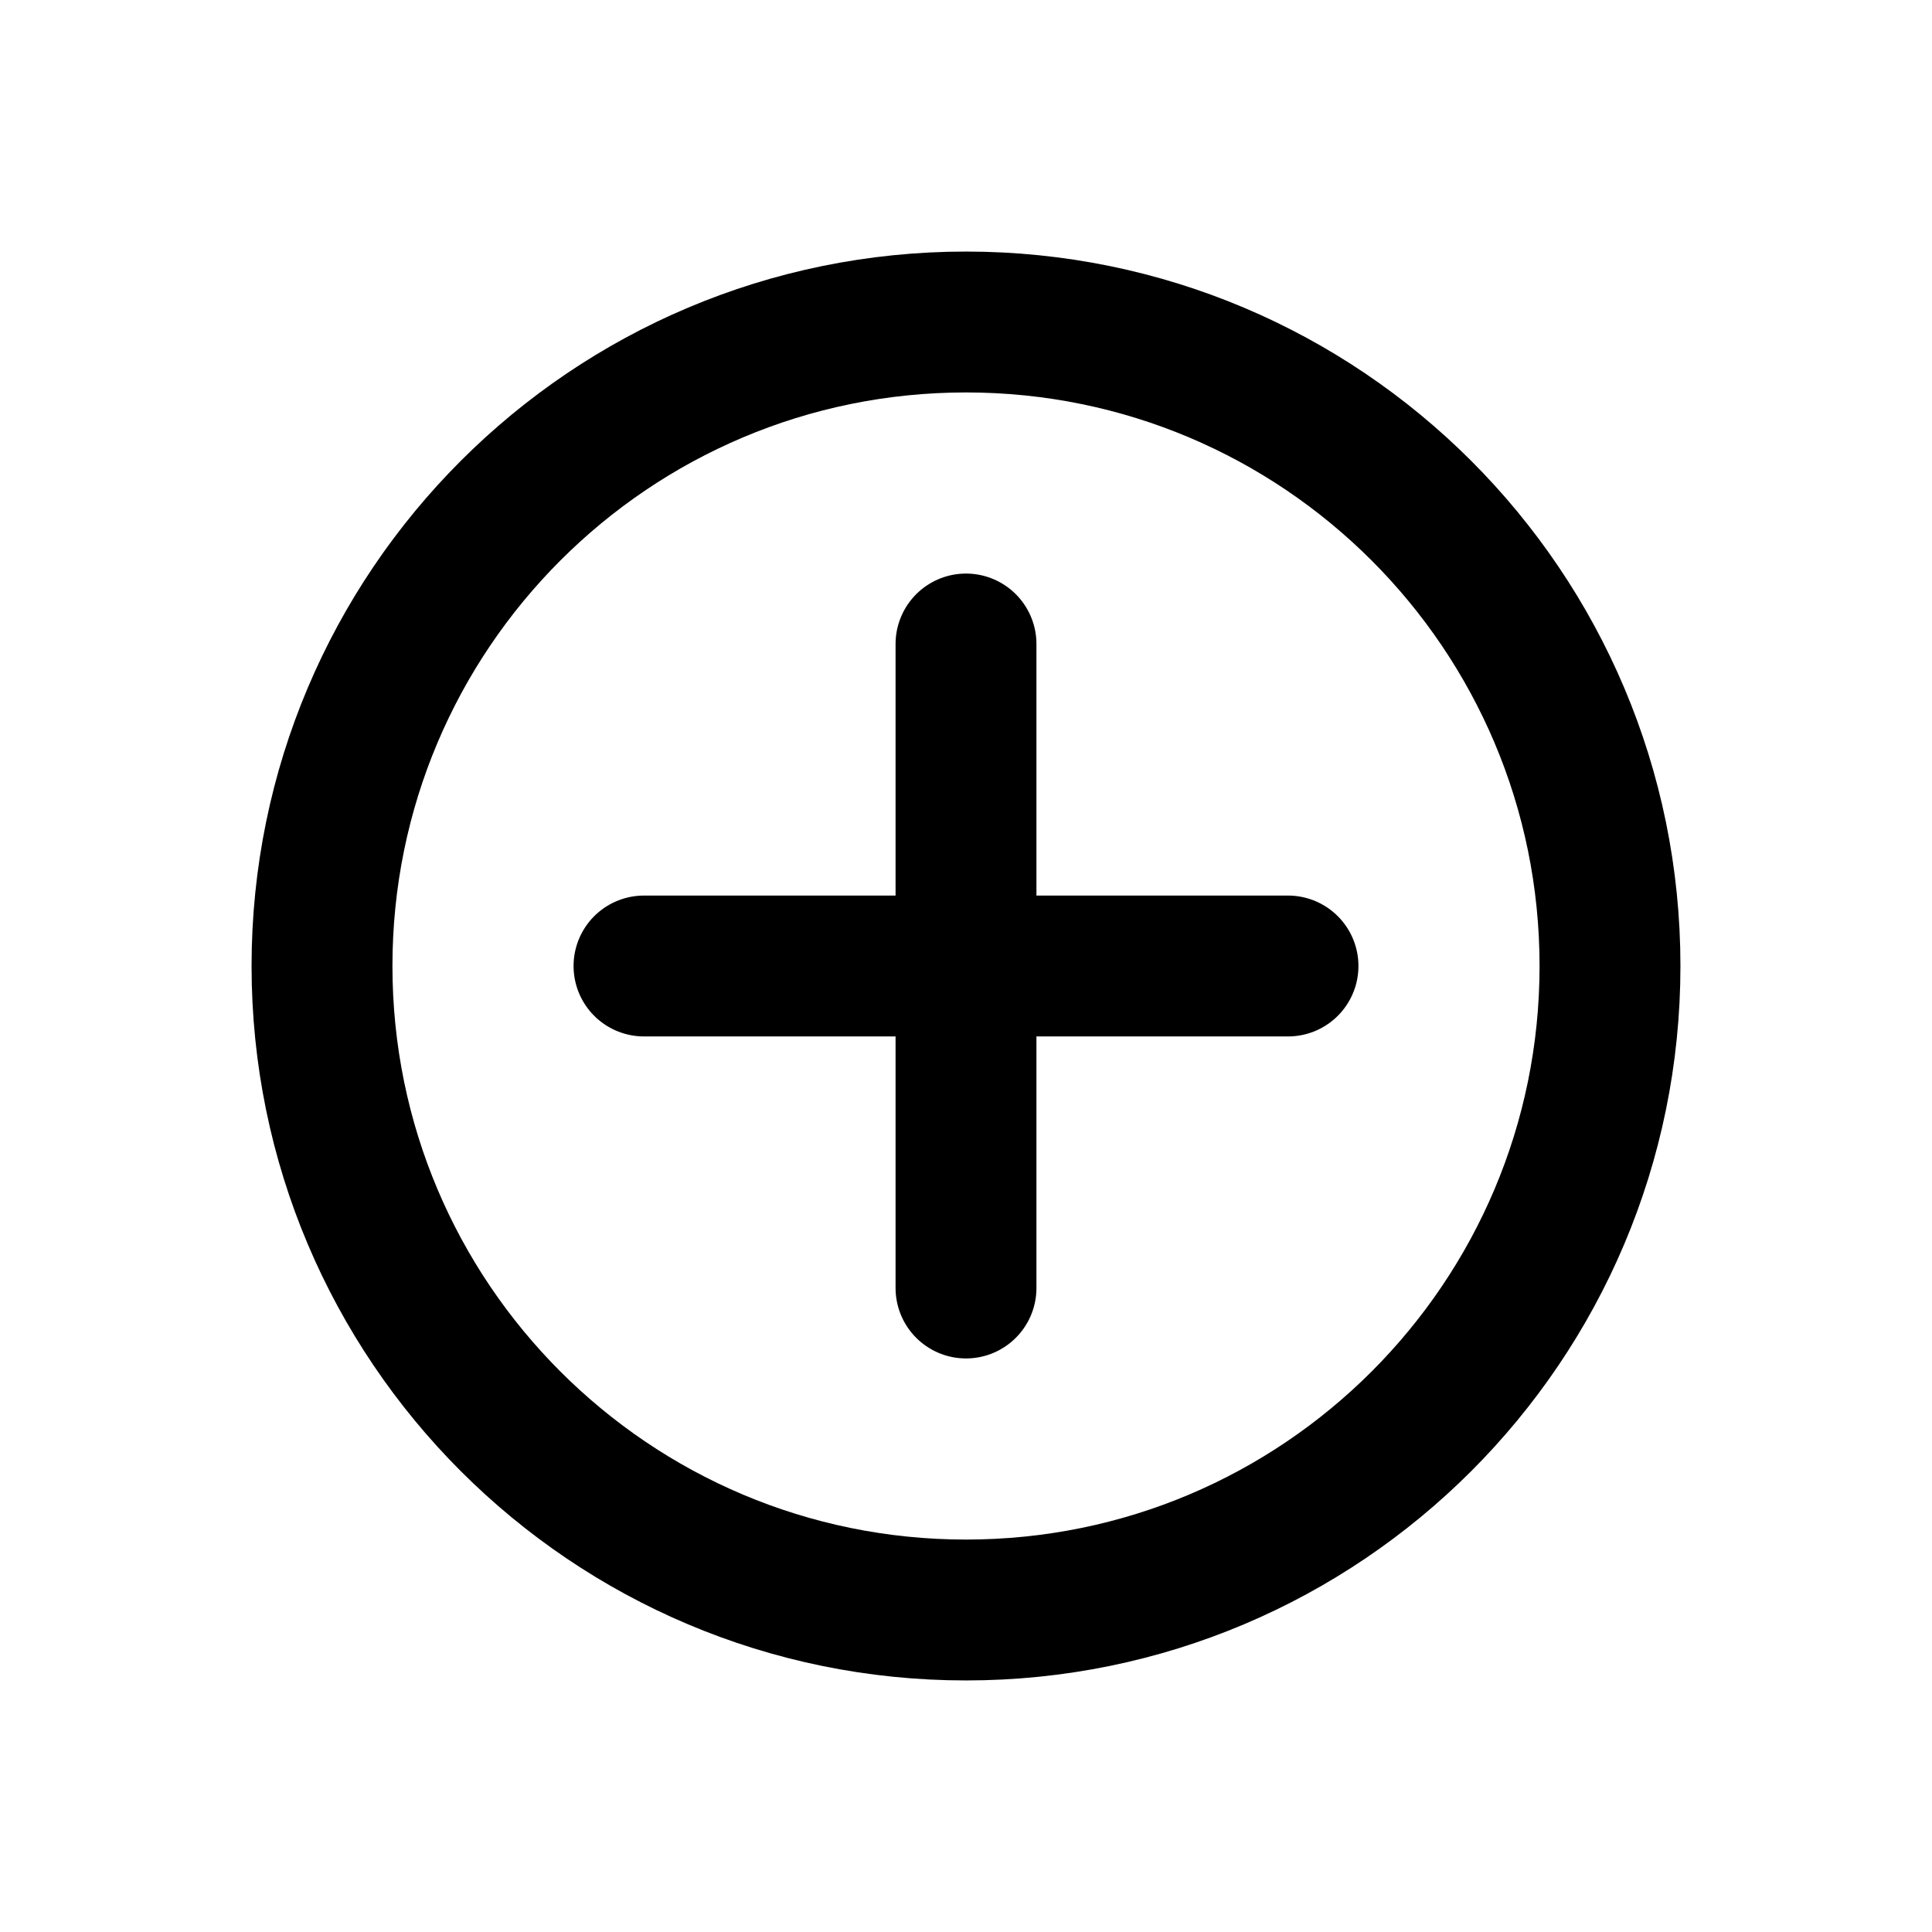
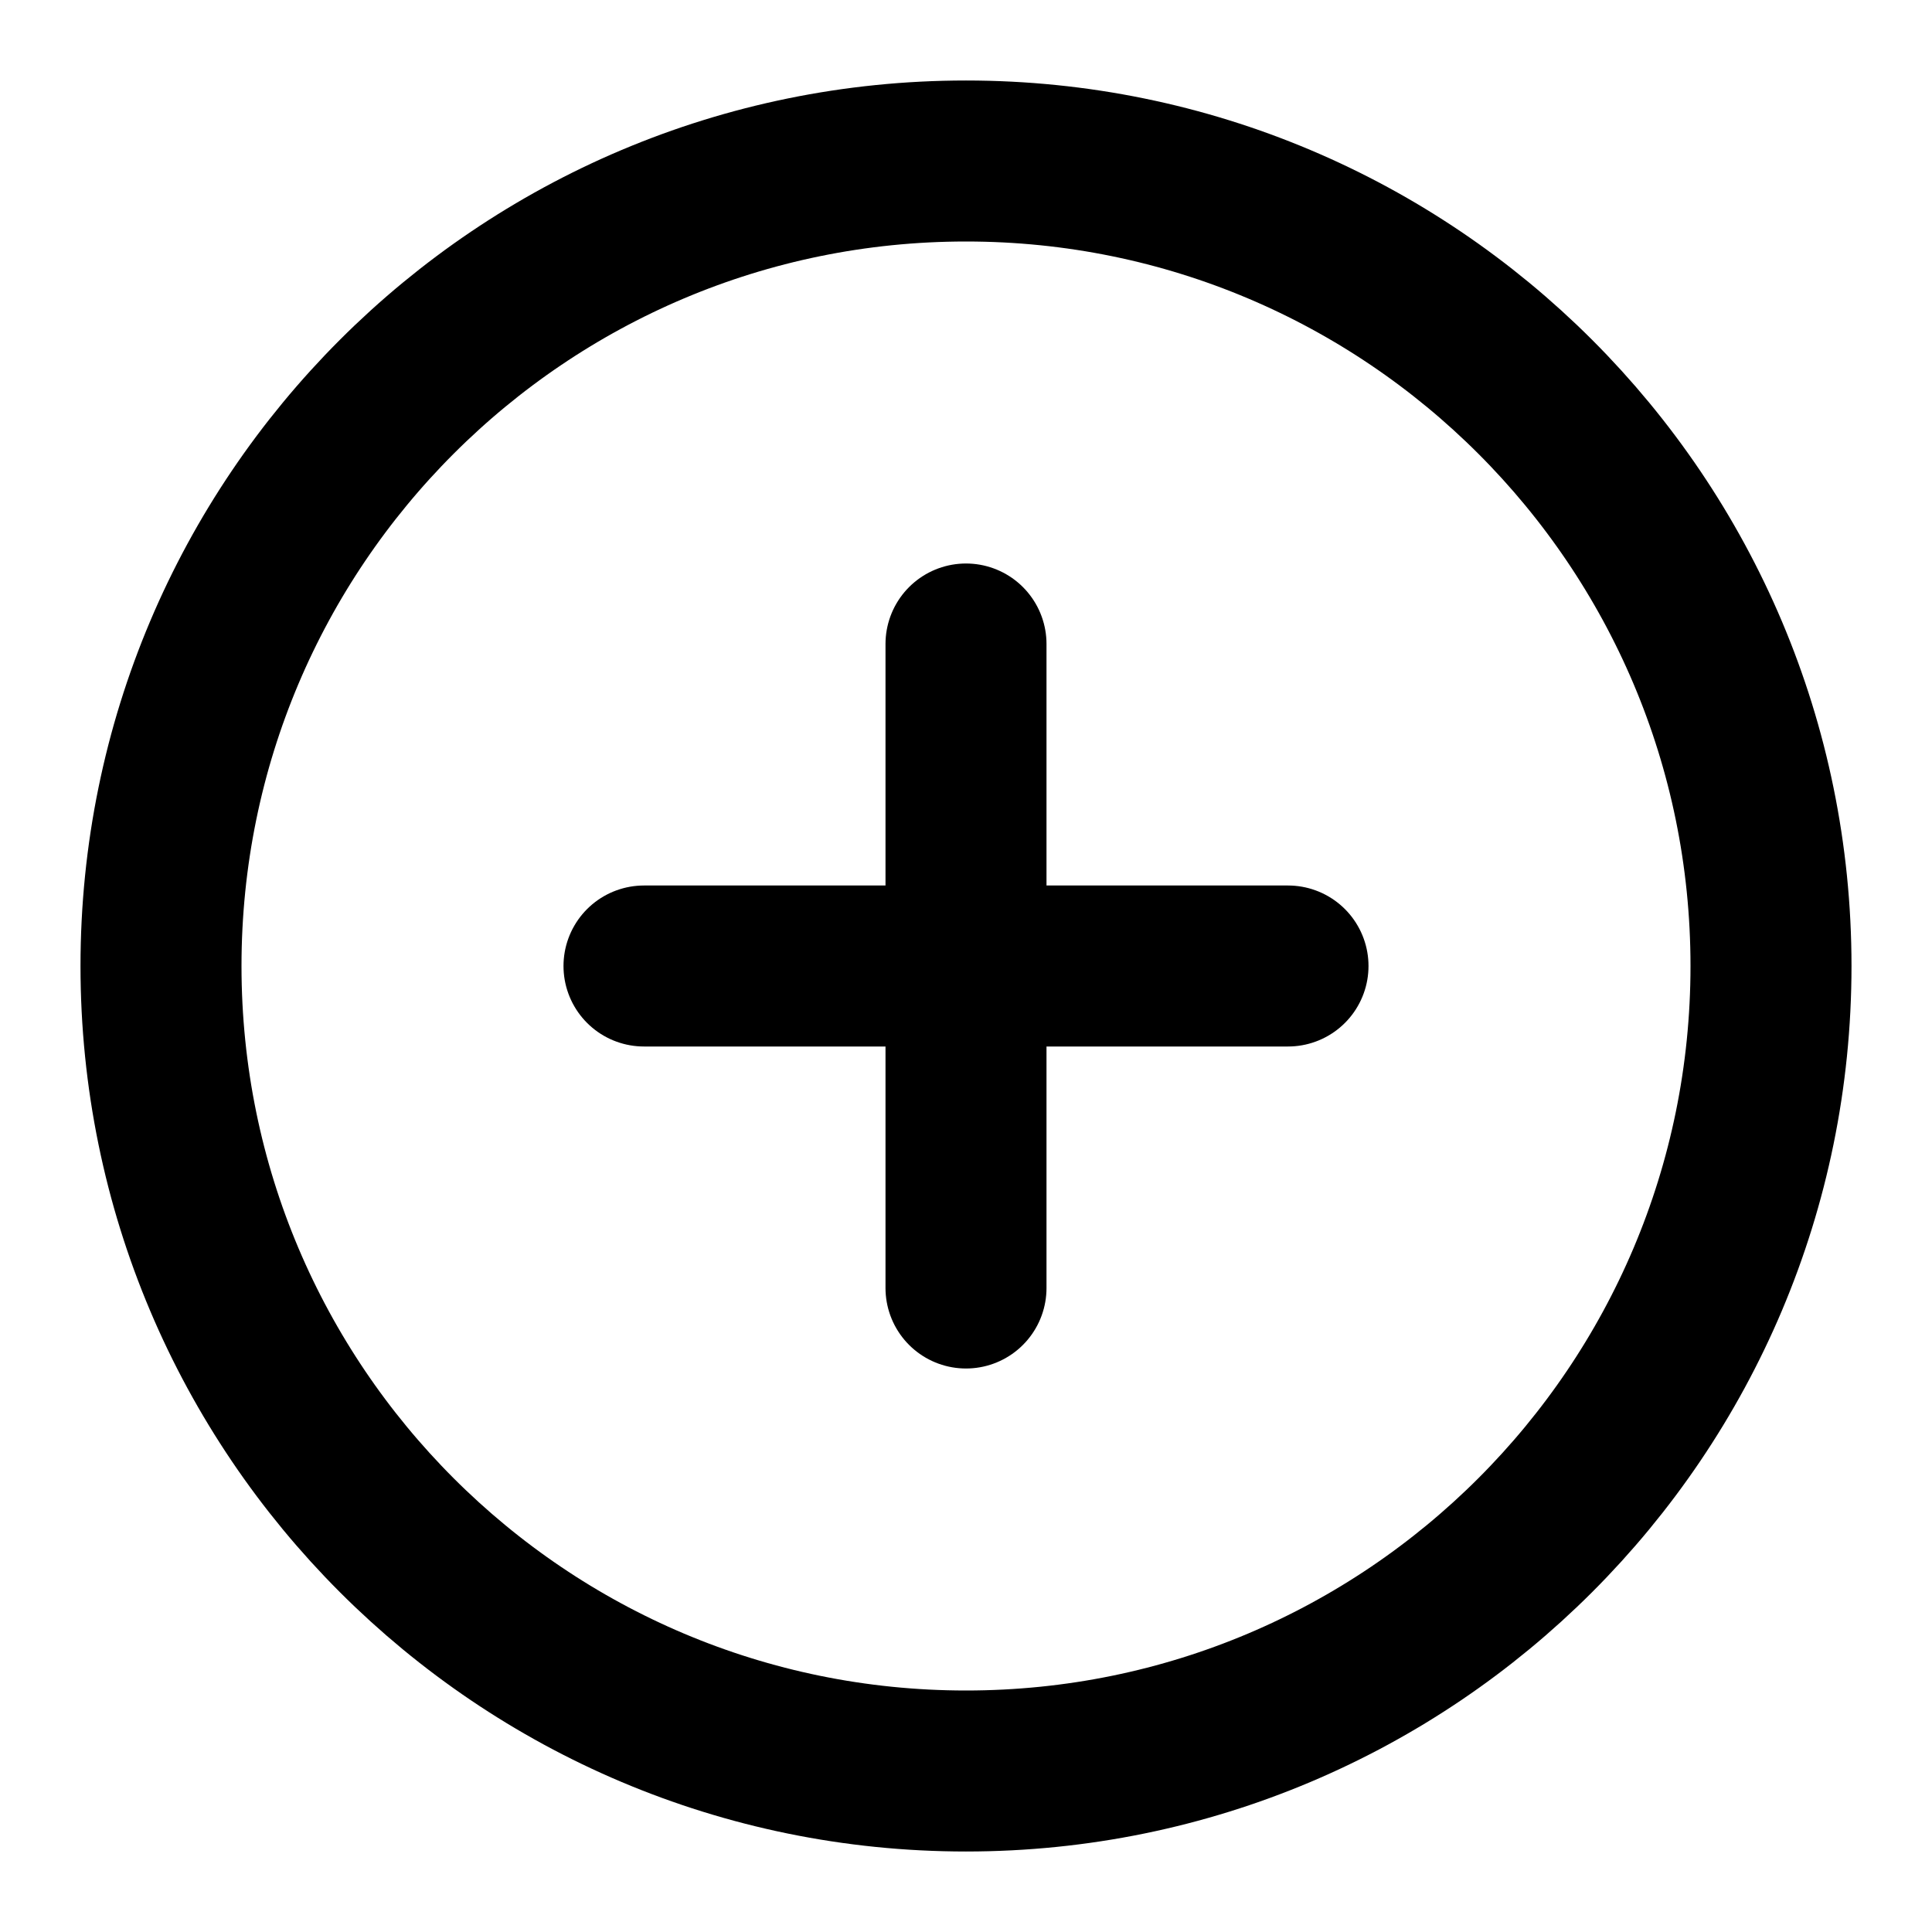
- <svg xmlns="http://www.w3.org/2000/svg" width="24" height="24" viewBox="0 0 24 24" fill="none" stroke="#000000" stroke-width="1.75" stroke-linecap="round" stroke-linejoin="round">
-   <circle cx="12" cy="12" r="8" />
-   <path d="M12 8 V16" />
-   <path d="M8 12 H16" />
+ <svg xmlns="http://www.w3.org/2000/svg" width="24" height="24" viewBox="0 0 24 24" fill="none" stroke="#000000" stroke-width="2" stroke-linecap="round" stroke-linejoin="round">
+   <circle cx="12" cy="12" r="10" />
+   <path d="M8 12h8" />
+   <path d="M12 8v8" />
</svg>
